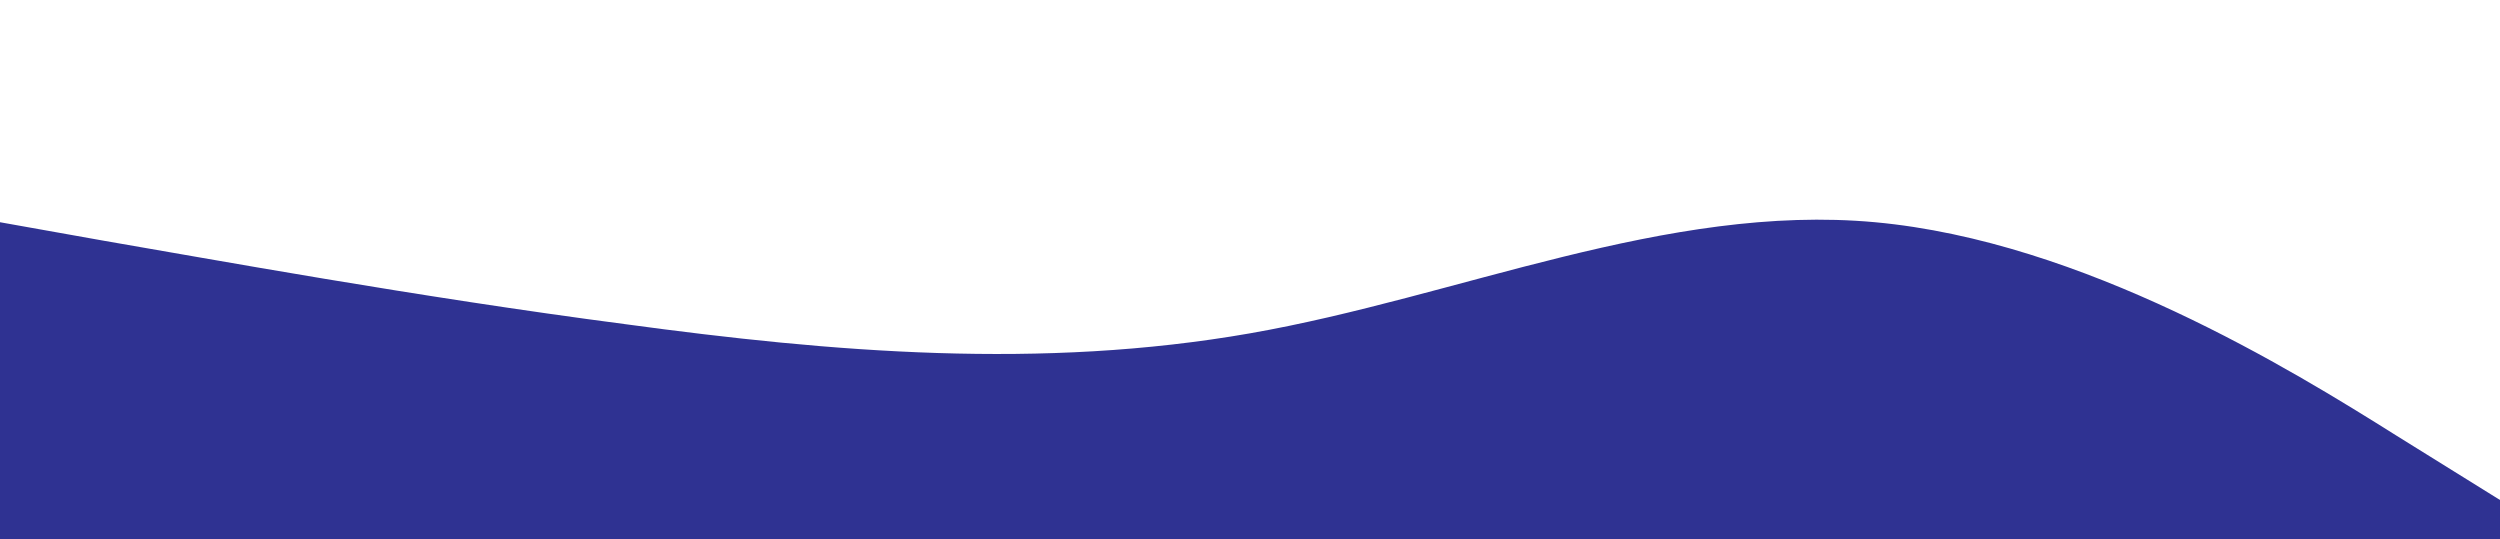
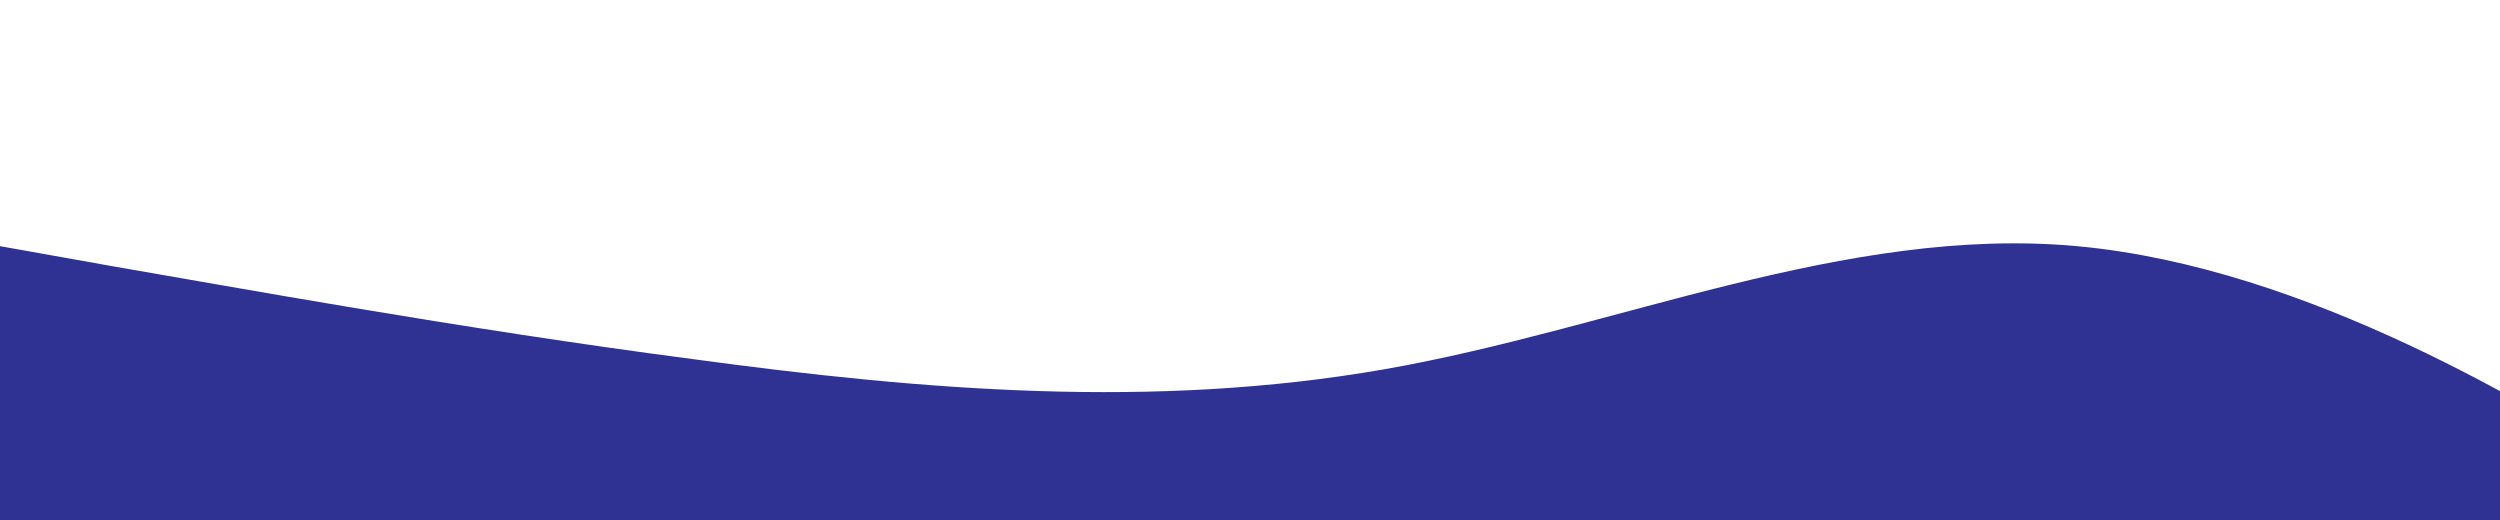
- <svg xmlns="http://www.w3.org/2000/svg" viewBox="0 0 1440 310">
+ <svg xmlns="http://www.w3.org/2000/svg" viewBox="0 0 1300 270">
  <path fill="#2f3292" fill-opacity="1" d="M0,128L60,138.7C120,149,240,171,360,186.7C480,203,600,213,720,192C840,171,960,117,1080,128C1200,139,1320,213,1380,250.7L1440,288L1440,320L1380,320C1320,320,1200,320,1080,320C960,320,840,320,720,320C600,320,480,320,360,320C240,320,120,320,60,320L0,320Z" />
</svg>
